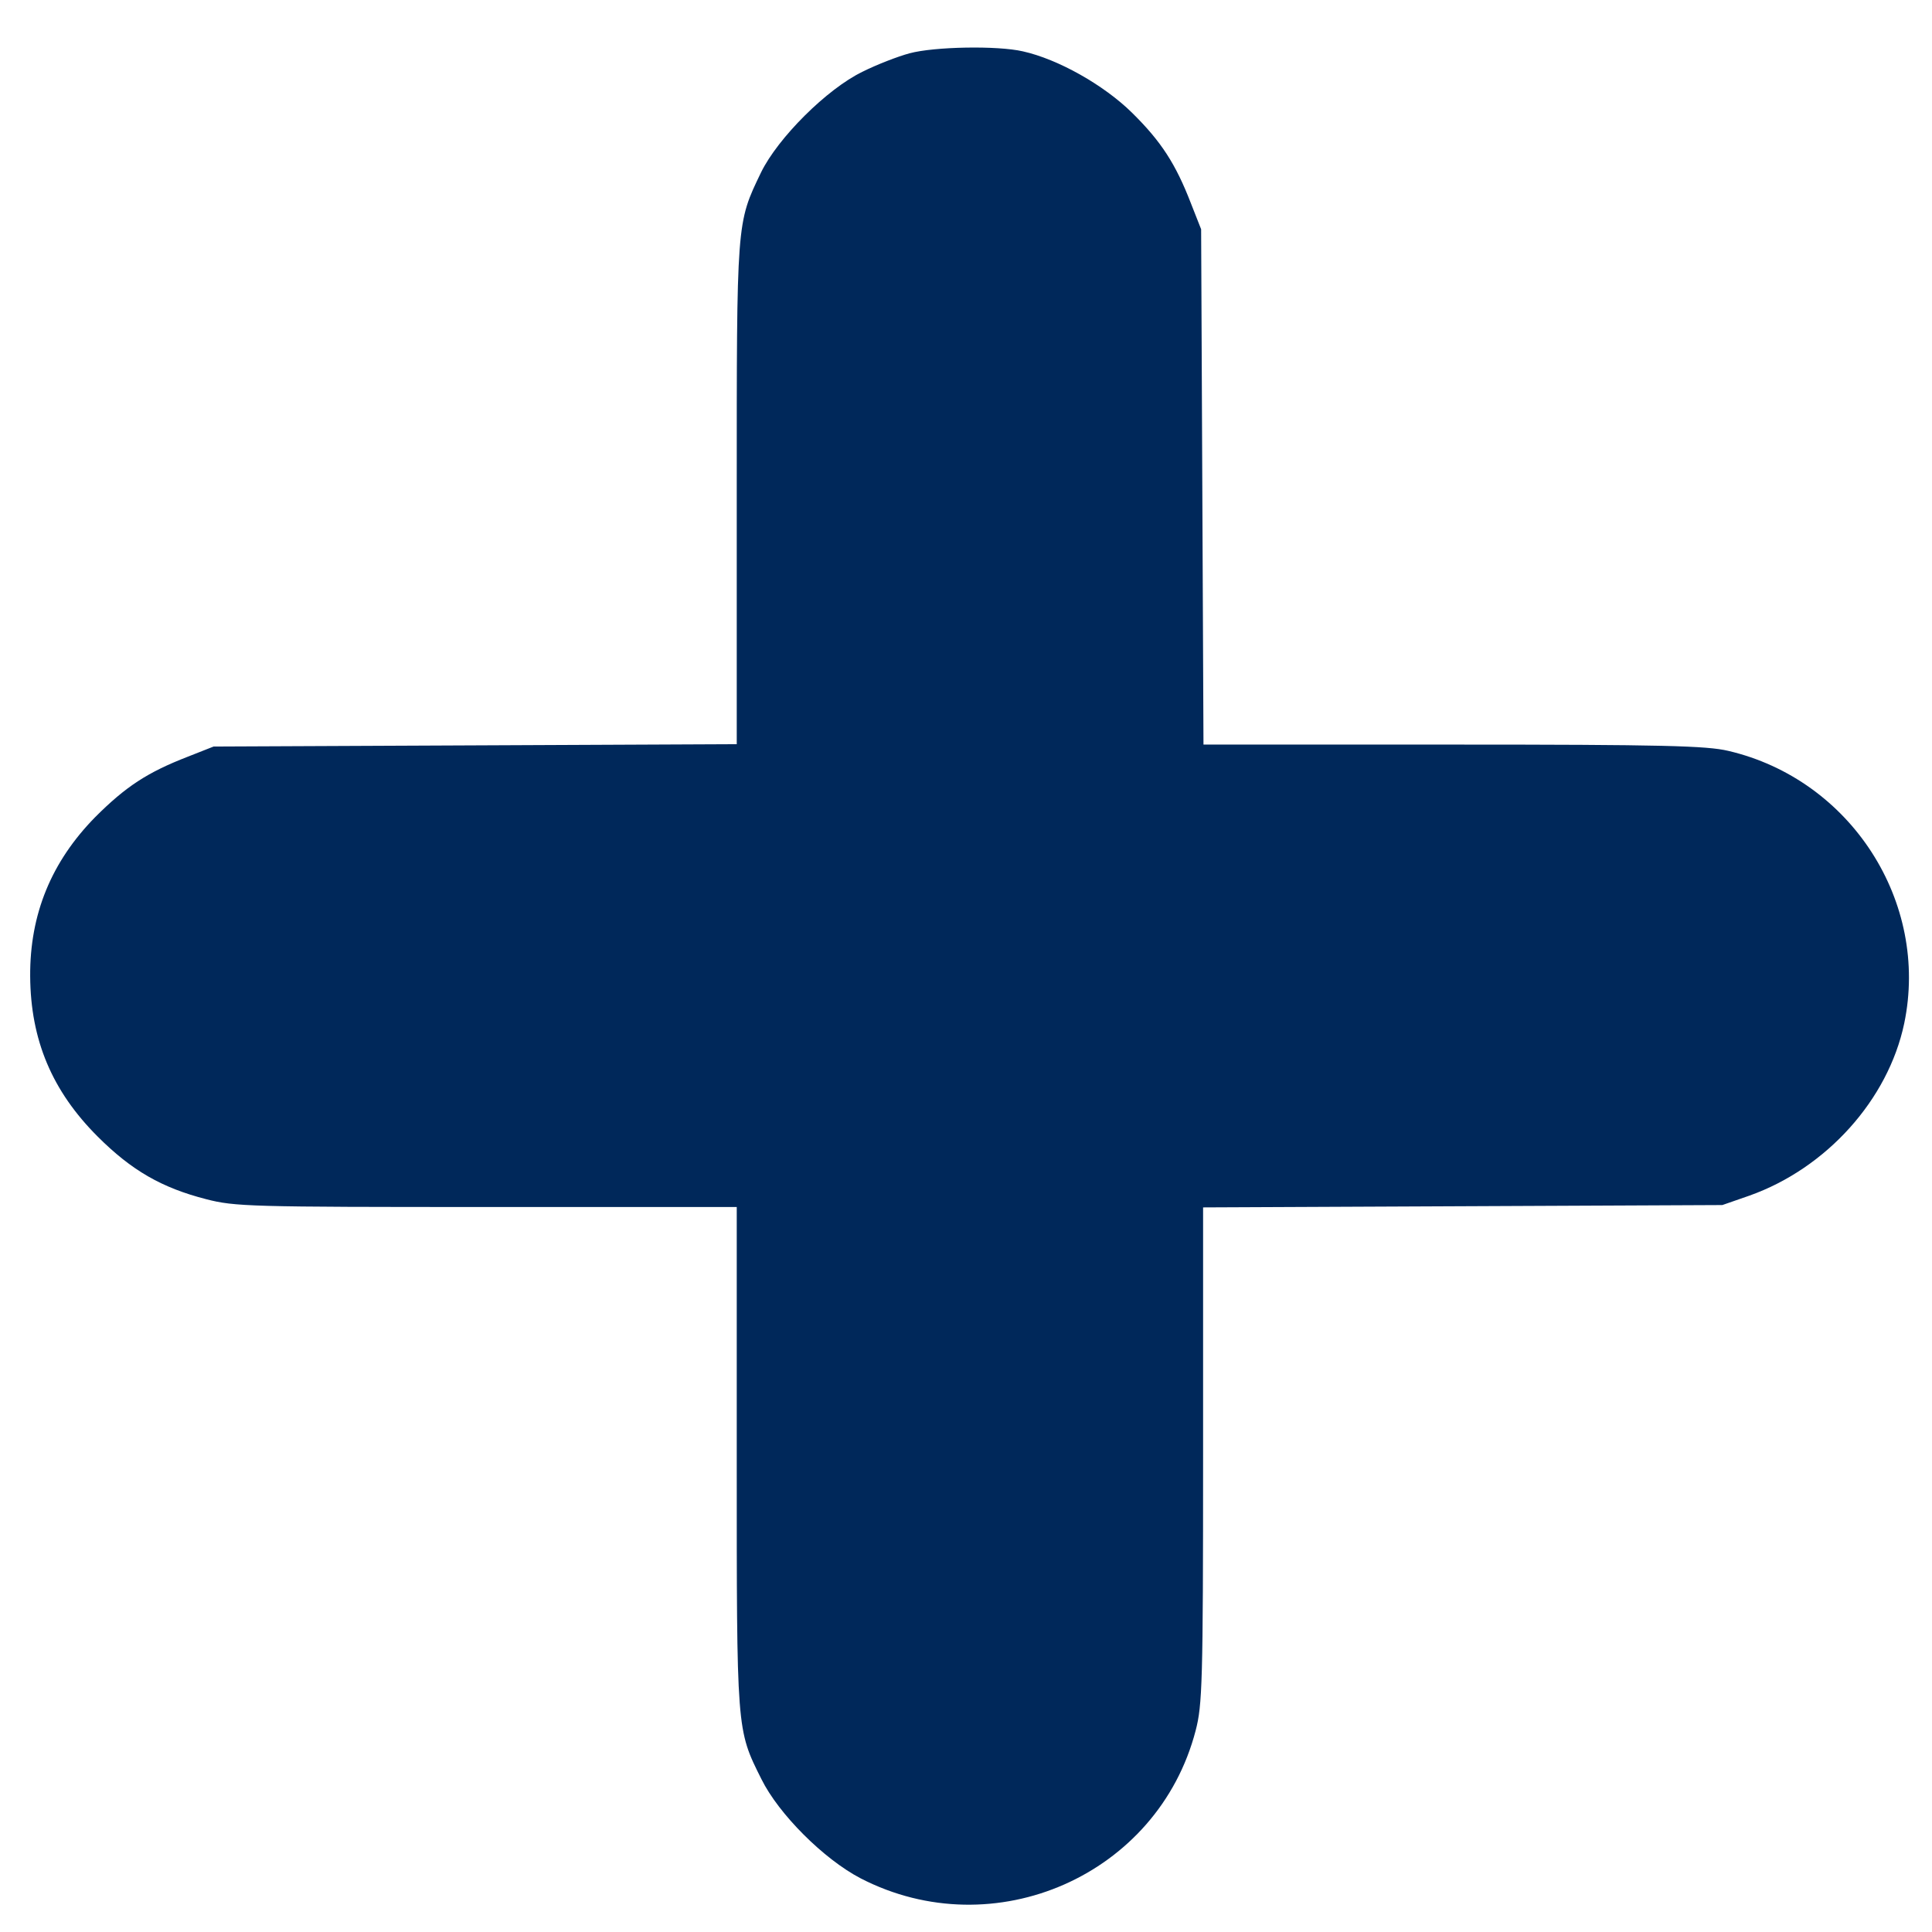
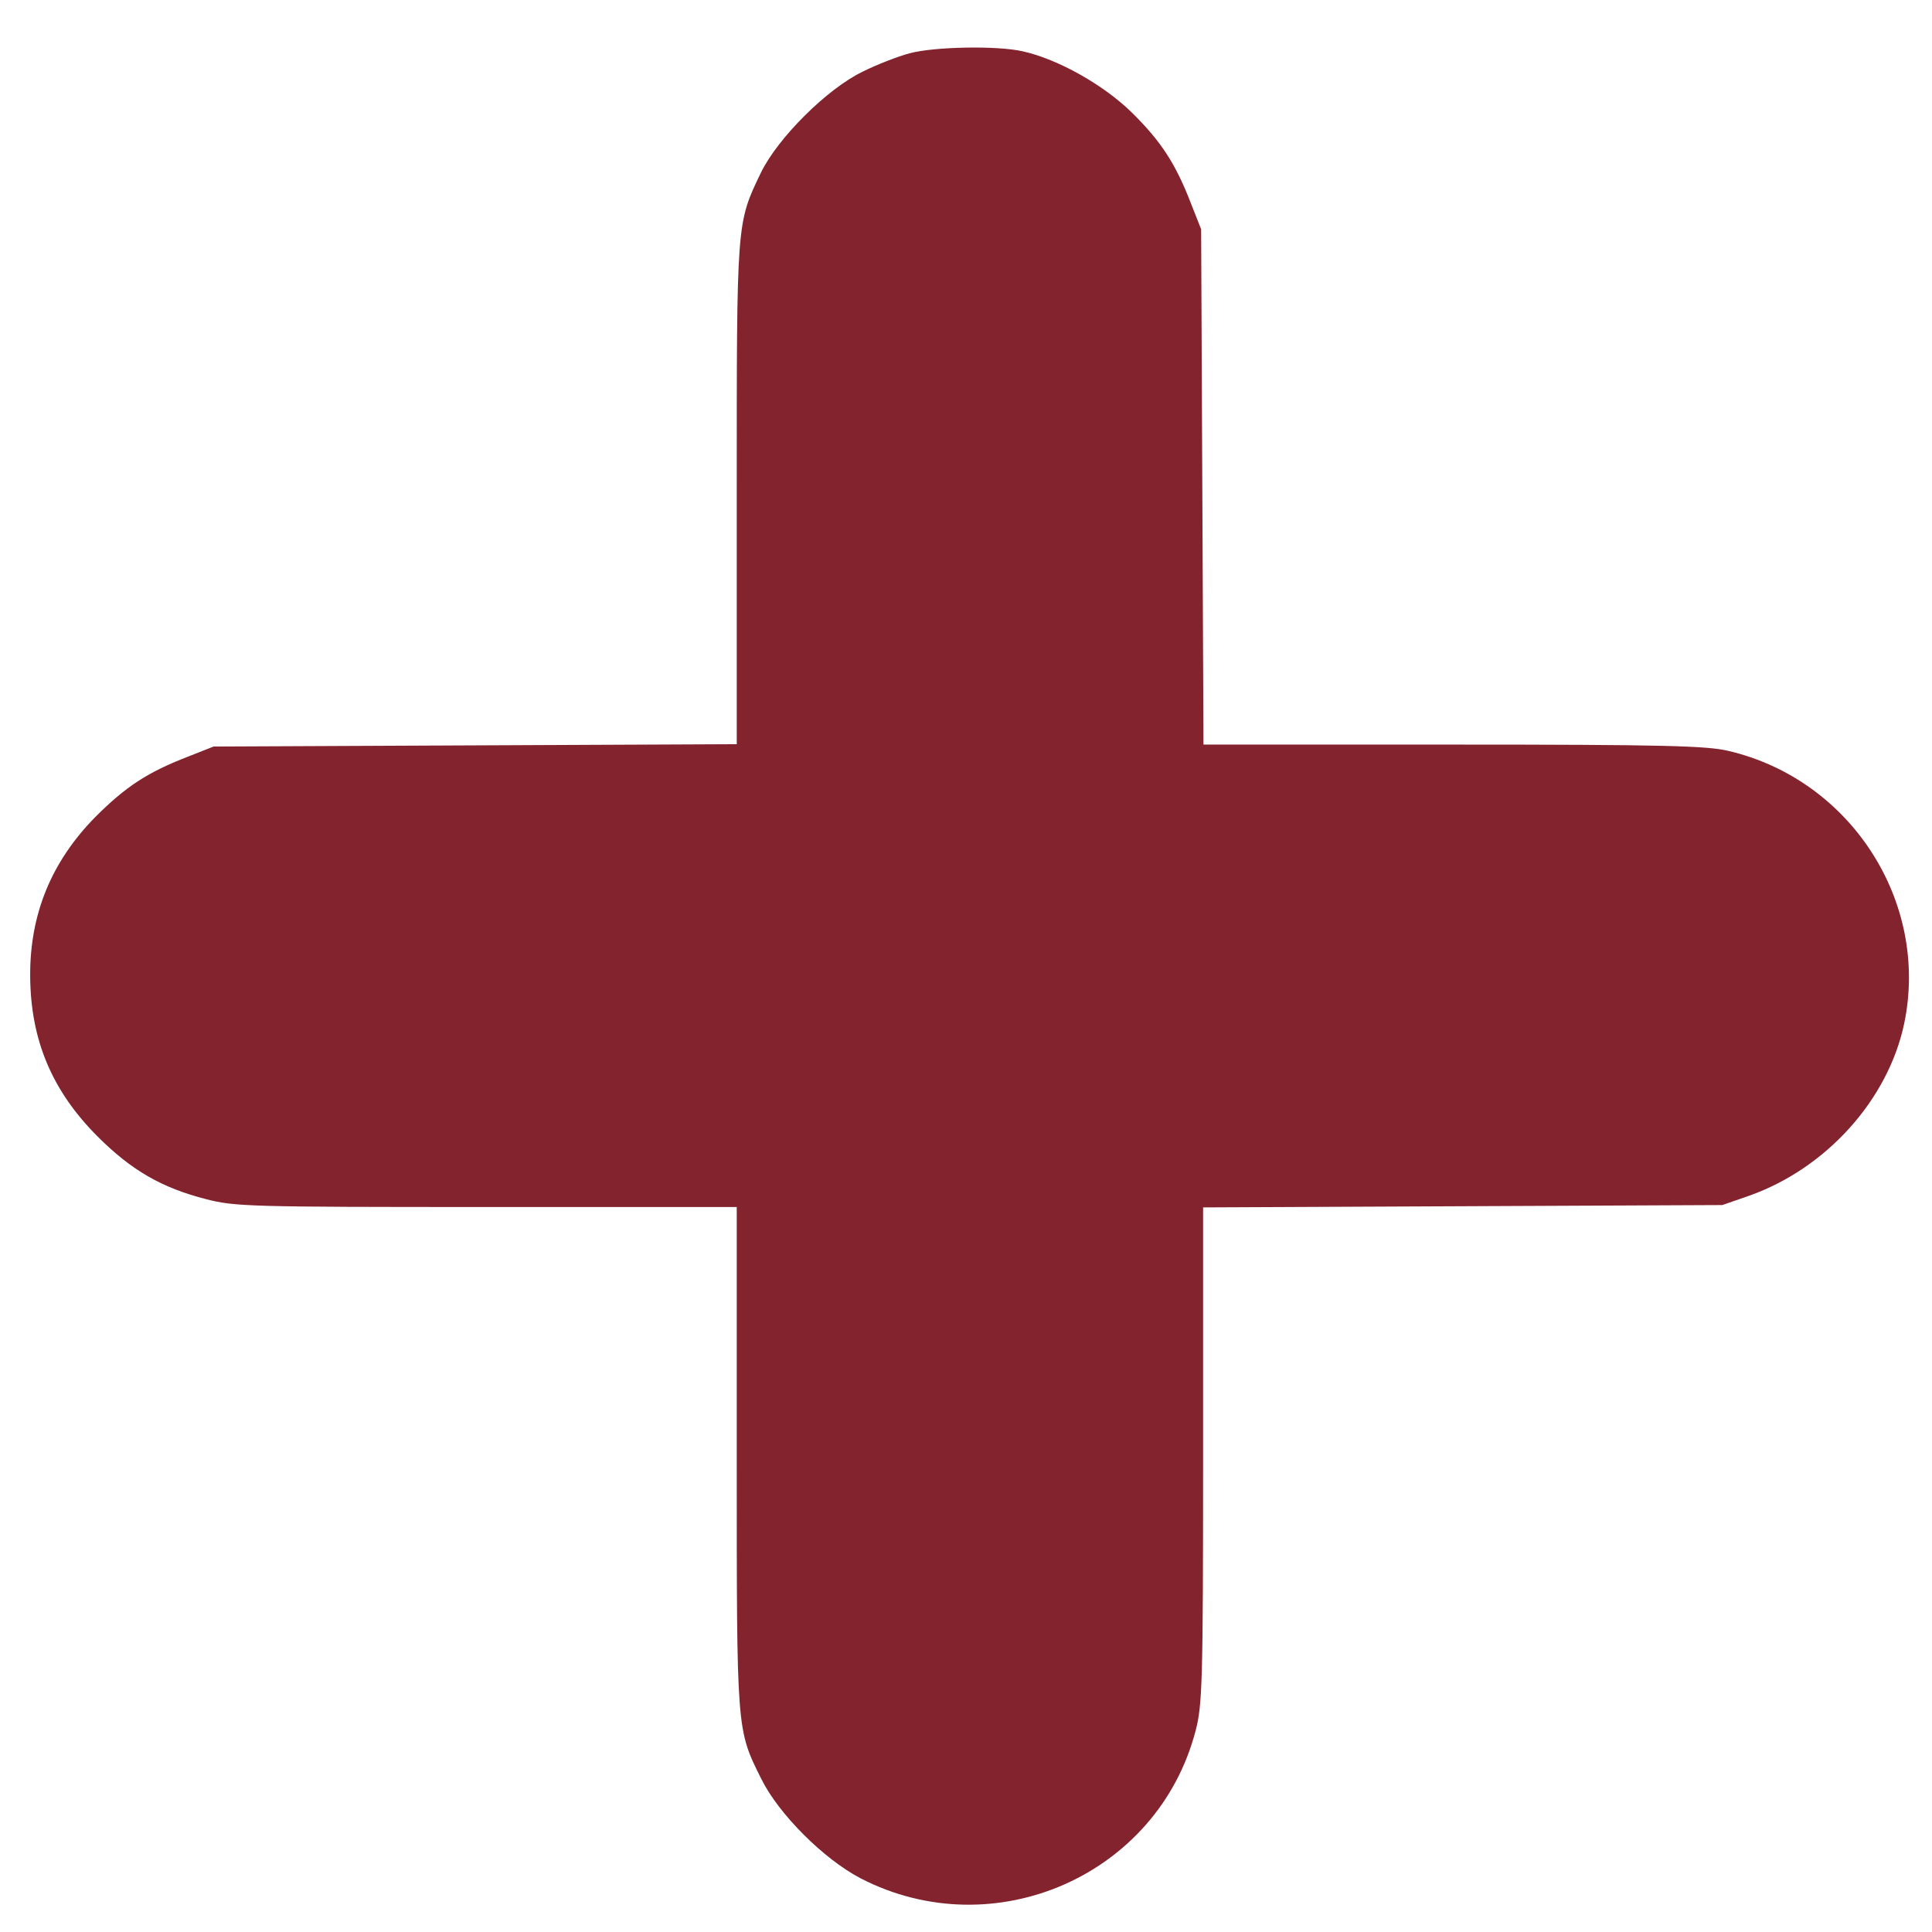
<svg xmlns="http://www.w3.org/2000/svg" version="1.0" width="30px" height="30px" viewBox="0 0 485 493" preserveAspectRatio="xMidYMid meet">
-   <g transform="translate(0,493) scale(0.1,-0.1)" fill="rgb(0, 40, 90)" stroke="none">
+   <g transform="translate(0,493) scale(0.1,-0.1)" fill="#83232E" stroke="none">
    <path d="M2281 4794 c-30 -8 -84 -29 -120 -47 -91 -44 -216 -169 -259 -257 -63 -131 -62 -121 -62 -822 l0 -637 -667 -3 -668 -3 -66 -26 c-103 -40 -158 -76 -236 -154 -112 -114 -167 -248 -166 -406 1 -163 56 -293 172 -409 87 -87 164 -131 277 -160 73 -19 113 -20 716 -20 l638 0 0 -638 c0 -702 -1 -694 63 -822 44 -89 159 -204 253 -253 341 -176 759 8 855 377 17 65 19 121 19 703 l0 632 663 3 662 3 69 24 c197 70 354 245 395 439 65 310 -136 623 -449 696 -55 13 -166 16 -702 16 l-637 0 -3 658 -3 657 -26 66 c-39 101 -76 158 -150 231 -72 71 -189 137 -279 157 -65 15 -226 12 -289 -5z" />
  </g>
</svg>
